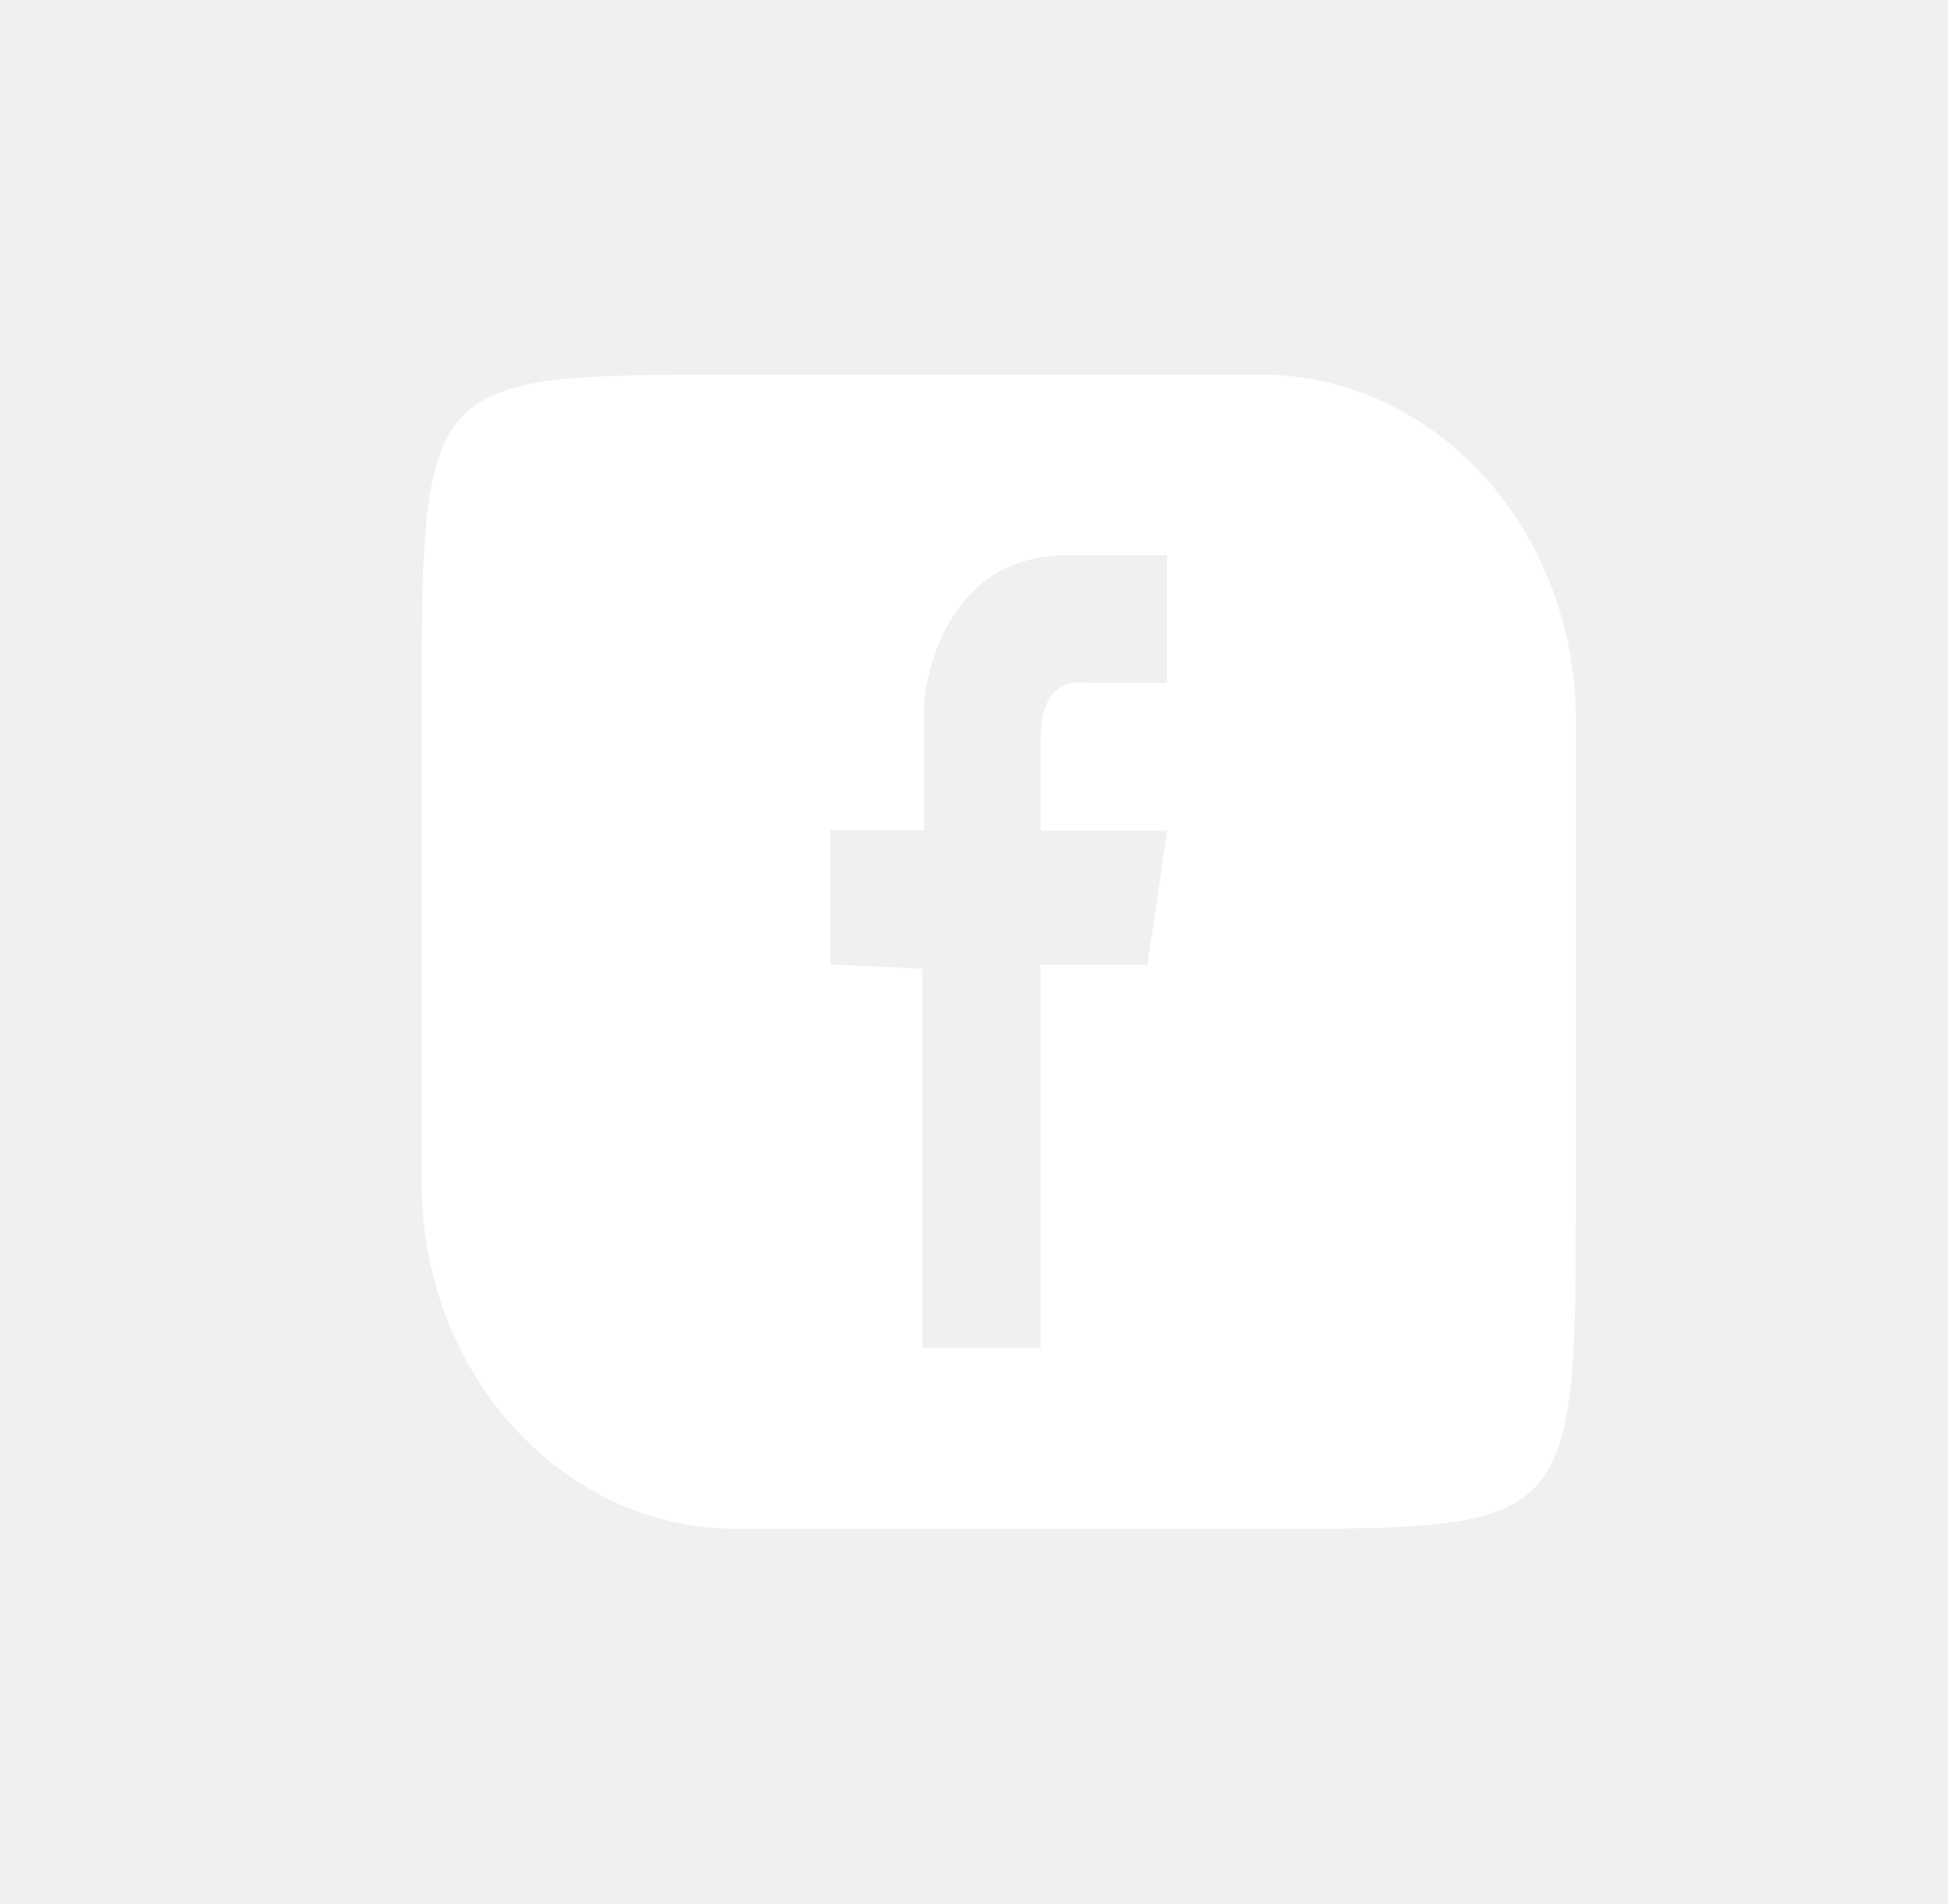
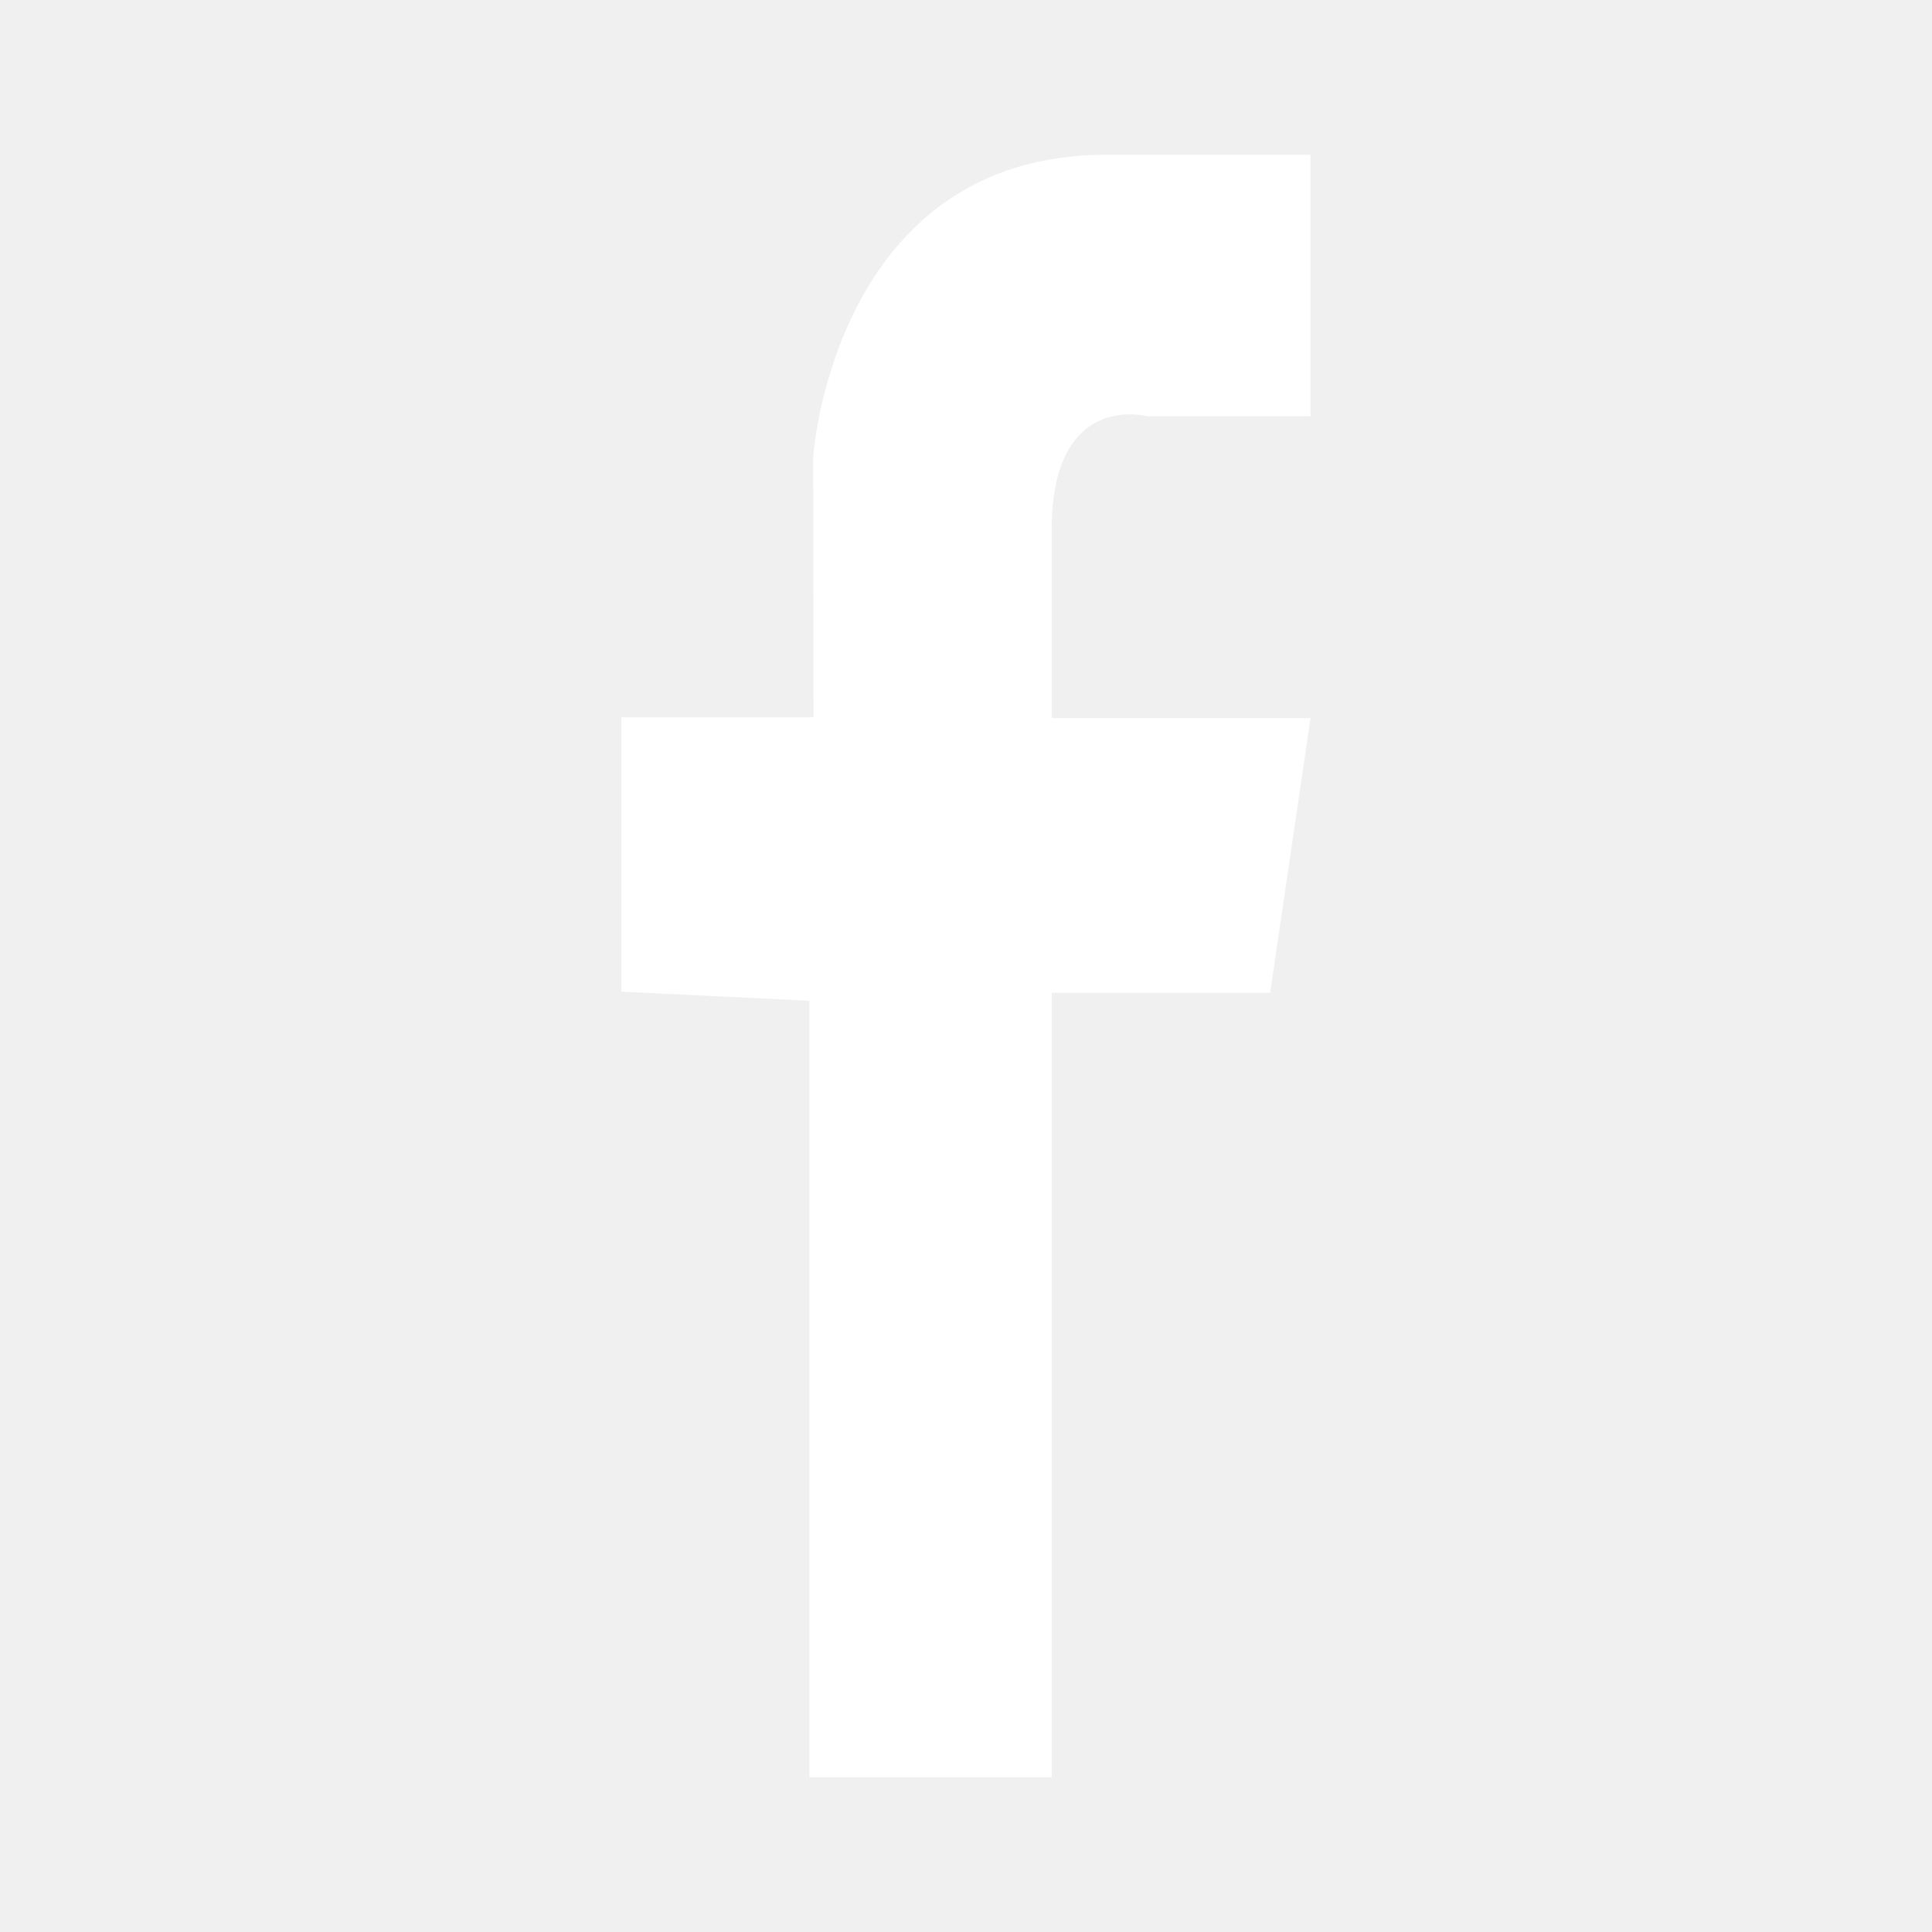
- <svg xmlns="http://www.w3.org/2000/svg" version="1.1" id="Layer_1" x="0px" y="0px" width="54px" height="52.776px" viewBox="0 0 54 52.776" enable-background="new 0 0 54 52.776" xml:space="preserve">
-   <path fill="#FFFFFF" d="M43.686,32.787c0,9.602,0,9.602-8.727,9.602H20.414c-4.82,0-8.728-4.299-8.728-9.602V19.988  c0-9.6,0-9.6,8.728-9.6h14.545c4.82,0,8.727,4.299,8.727,9.6V32.787z M32.356,18.972v-3.579h-2.742c-3.723-0.017-4,4.089-4,4.089  l0.006,3.535l-2.601,0.001v3.72l2.547,0.121v10.523h3.281V26.752h2.961l0.549-3.721h-3.51v-2.553c0-1.886,1.289-1.541,1.289-1.541  h2.221" />
+ <svg xmlns="http://www.w3.org/2000/svg" version="1.1" id="Layer_1" x="0px" y="0px" viewBox="0 0 512 512" style="enable-background:new 0 0 512 512;" xml:space="preserve">
+   <style type="text/css">
+ 	.st0{fill:#FFFFFF;}
+ </style>
+   <path class="st0" d="M347.3,111V41h-53.6c-72.8-0.3-78.2,80-78.2,80l0.1,69.1l-50.9,0v72.7l49.8,2.4V471h64.2V263.1h57.9l10.7-72.8  h-68.6v-49.9c0-36.9,25.2-30.1,25.2-30.1h43.4" />
</svg>
